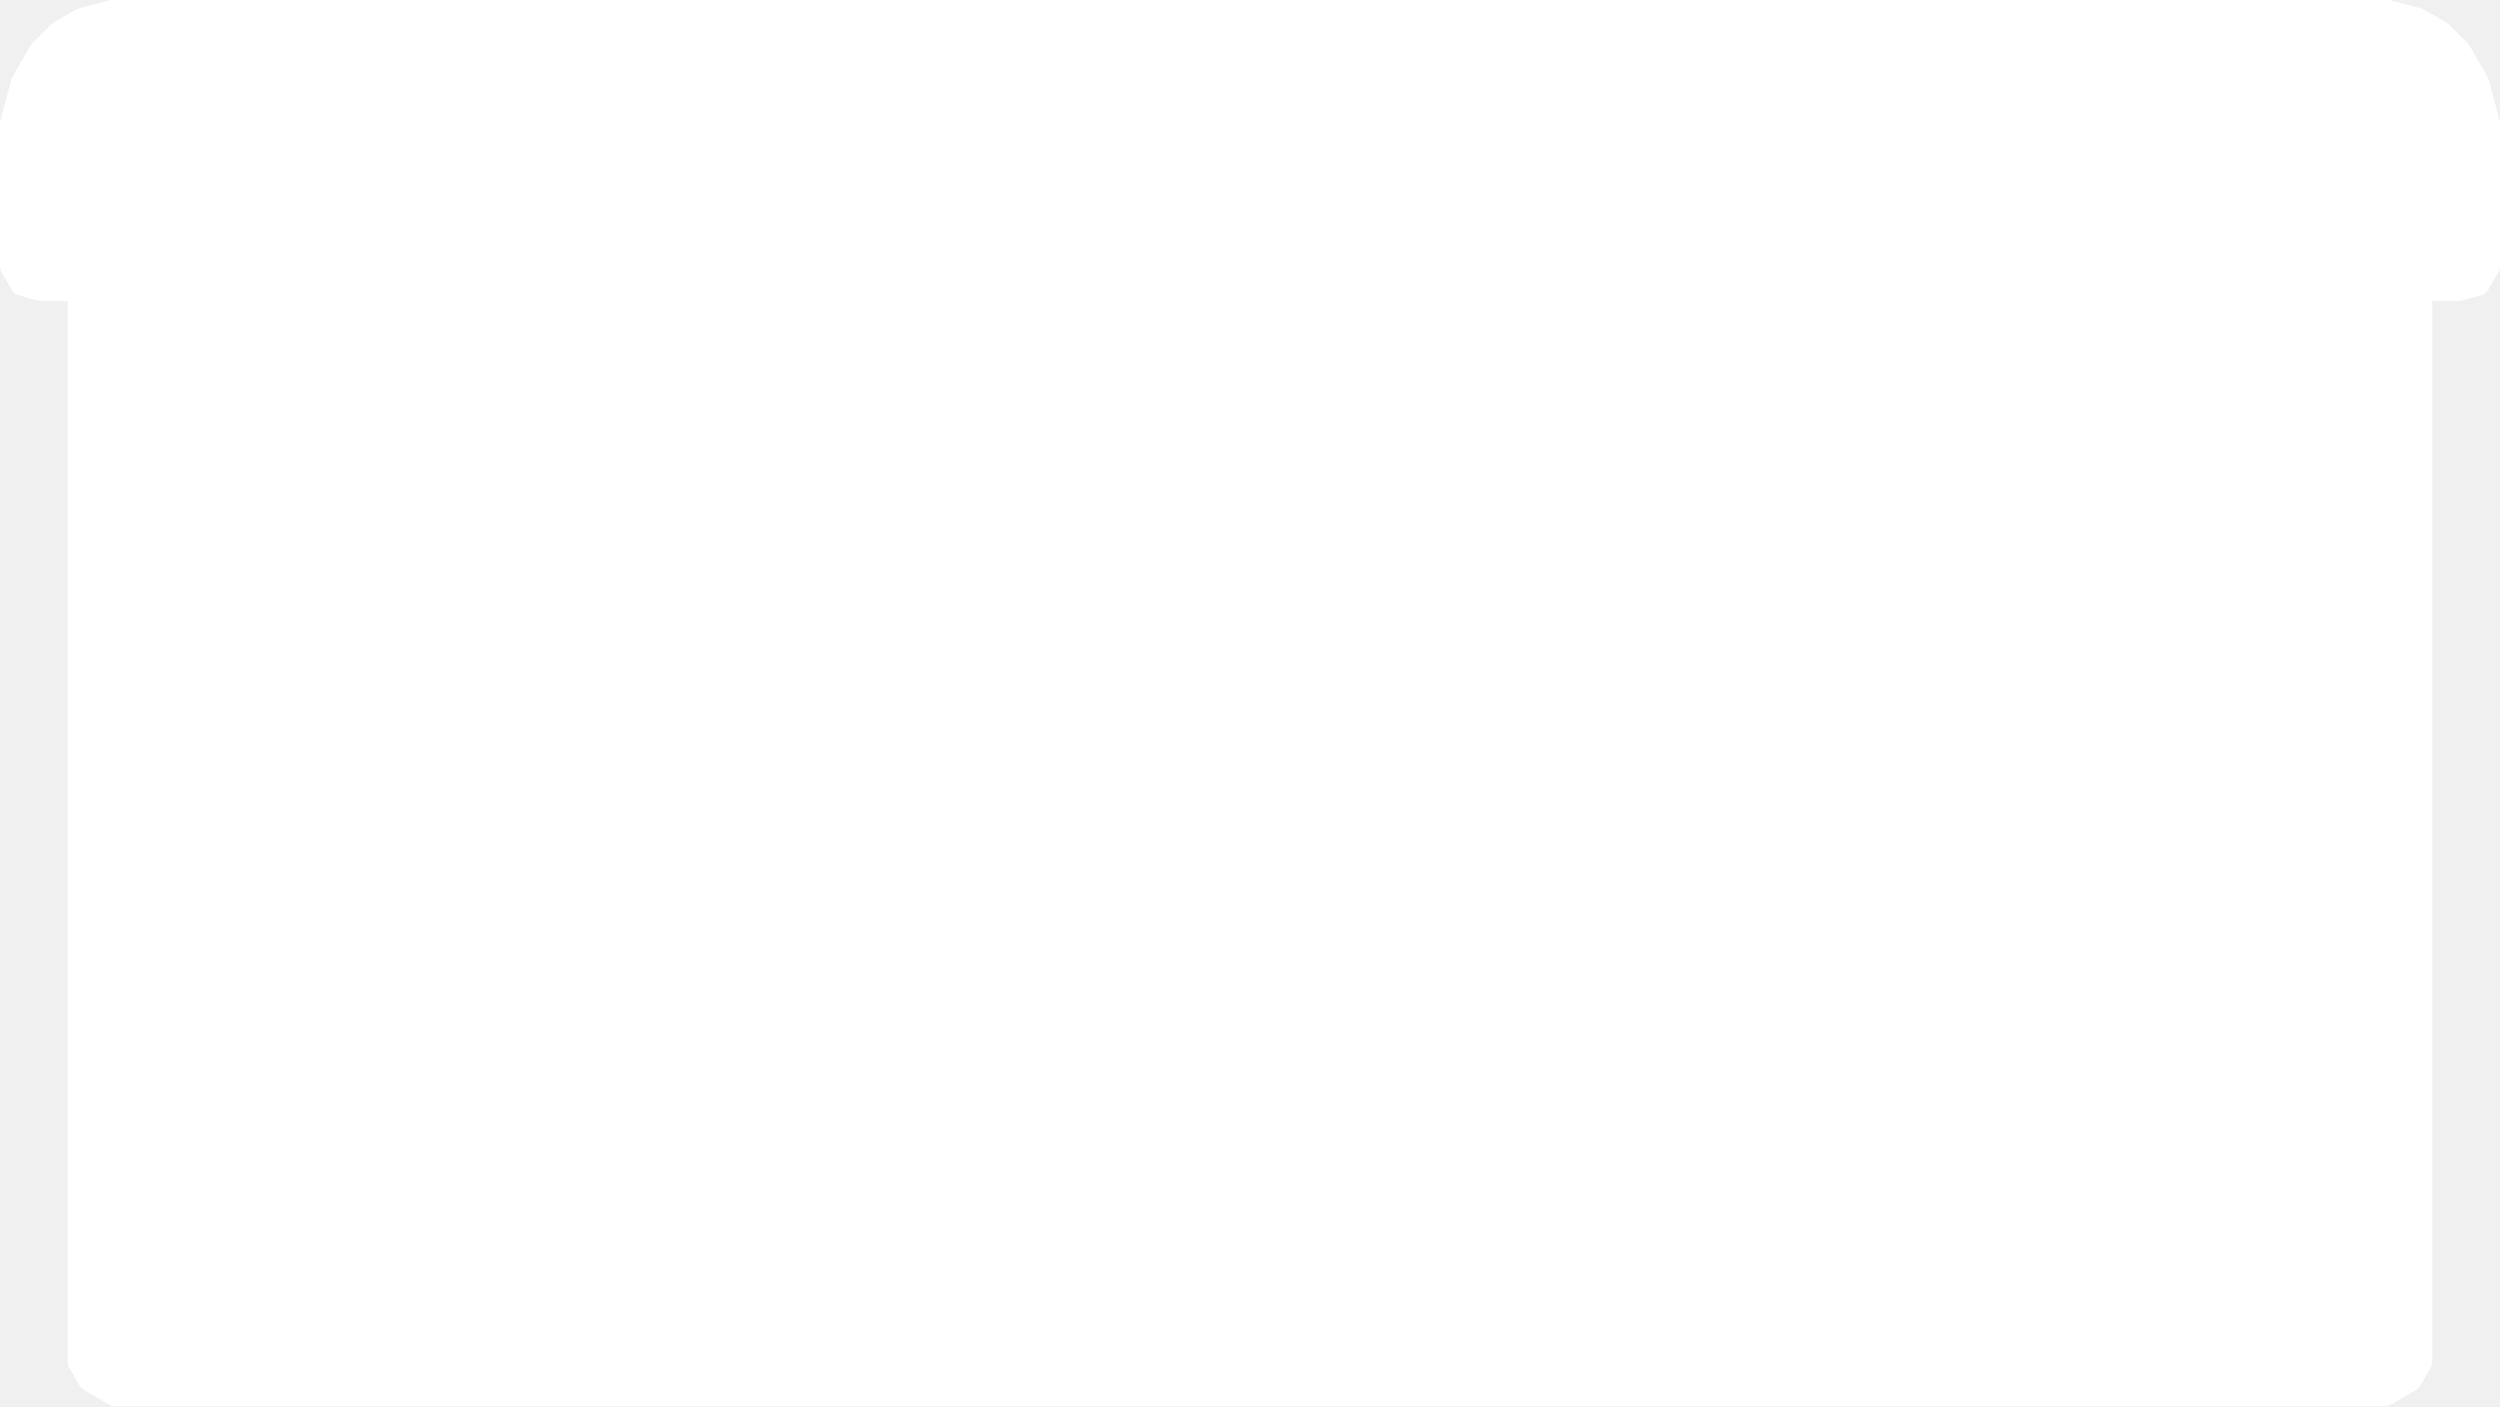
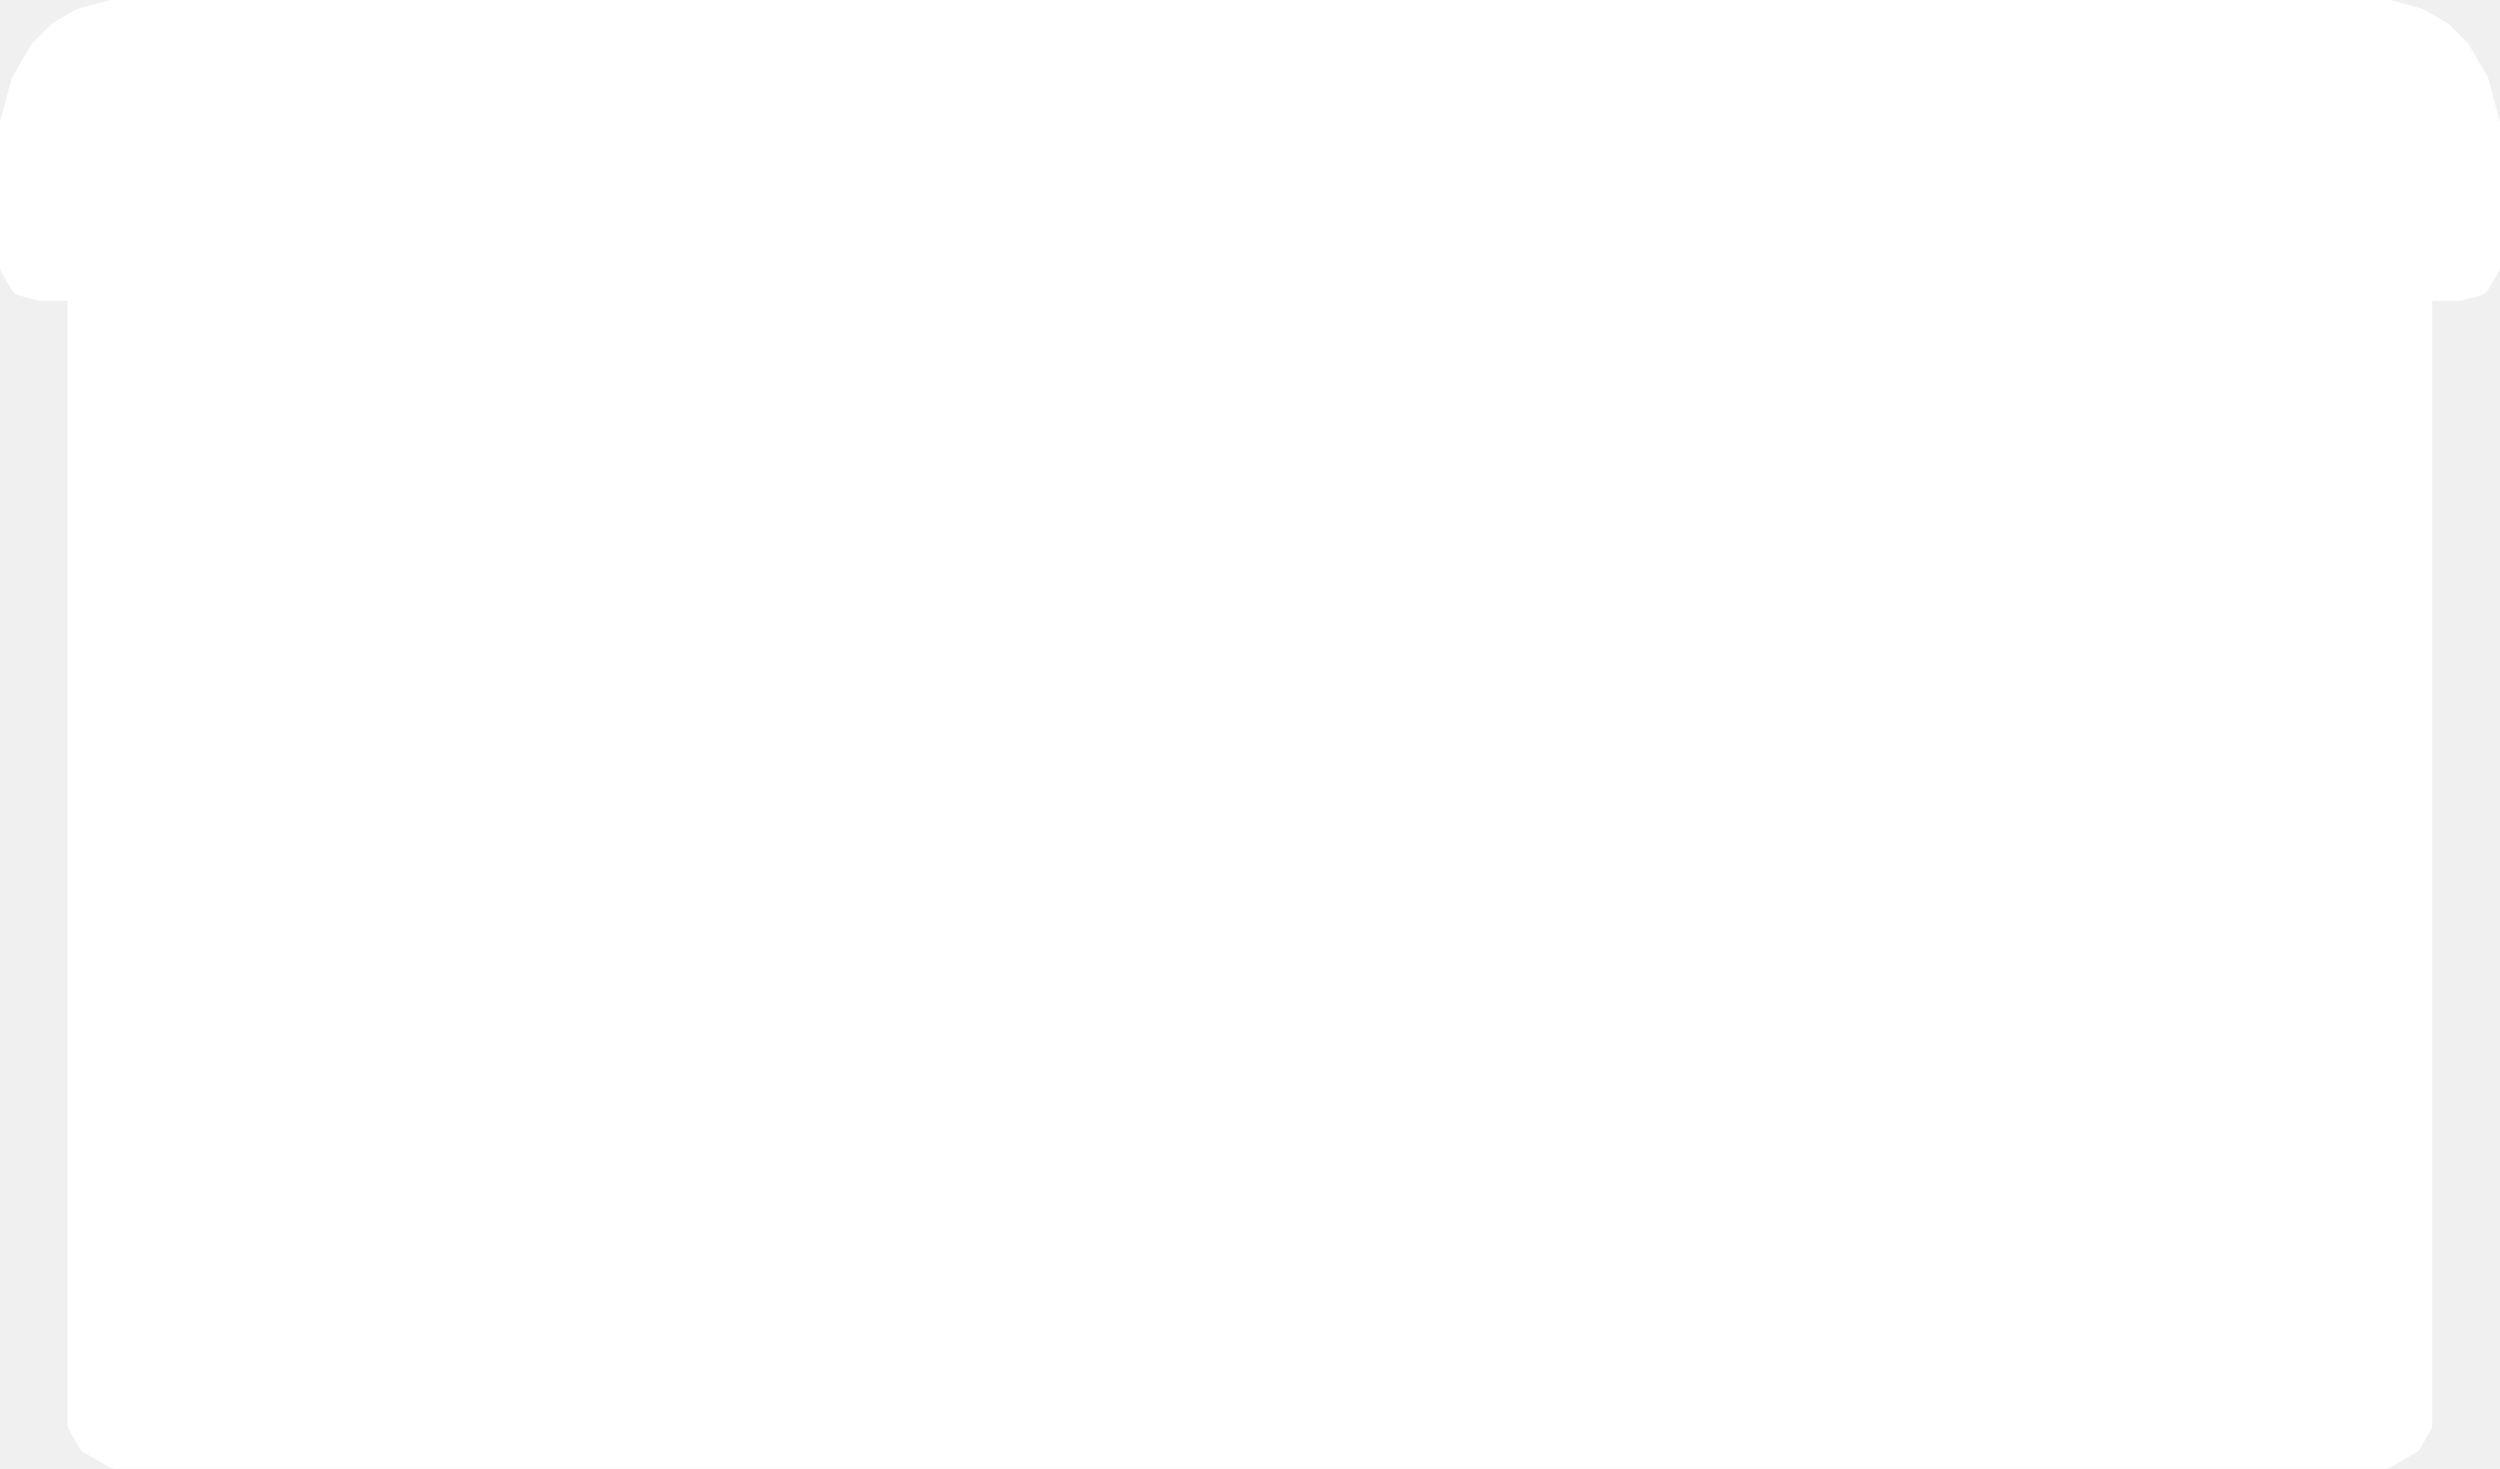
- <svg xmlns="http://www.w3.org/2000/svg" viewBox="0 0 240 135">
-   <path d="M10.72 0.00 C10.62 0.00 10.52 0.02 10.42 0.05 L7.52 0.82 C7.42 0.85 7.33 0.89 7.24 0.95 L5.14 2.16 C5.05 2.21 4.98 2.27 4.91 2.34 L3.13 4.11 C3.06 4.18 3.00 4.26 2.94 4.34 L1.21 7.37 C1.16 7.45 1.12 7.54 1.09 7.64 L0.04 11.56 C0.01 11.65 0.00 11.76 0.00 11.85 L0.00 25.57 C0.00 25.77 0.05 25.96 0.15 26.14 L1.13 27.83 C1.28 28.09 1.53 28.28 1.82 28.36 L3.63 28.84 C3.73 28.87 3.83 28.89 3.93 28.89 L6.49 28.89 L6.49 130.73 C6.50 130.93 6.55 131.13 6.65 131.30 L7.65 133.04 C7.75 133.21 7.89 133.35 8.07 133.45 L10.49 134.85 C10.66 134.95 10.86 135.00 11.06 135.00 L82.44 135.00 L157.56 135.00 L228.94 135.00 C229.14 135.00 229.34 134.95 229.51 134.85 L231.93 133.45 C232.10 133.35 232.24 133.21 232.34 133.04 L233.35 131.30 C233.45 131.13 233.50 130.93 233.50 130.73 L233.50 28.89 L236.06 28.89 C236.16 28.89 236.26 28.87 236.36 28.84 L238.17 28.36 C238.46 28.28 238.71 28.09 238.86 27.83 L239.84 26.14 C239.94 25.97 240.00 25.77 240.00 25.57 L240.00 11.85 C240.00 11.75 239.99 11.65 239.96 11.56 L238.91 7.64 C238.88 7.54 238.85 7.45 238.80 7.37 L237.05 4.34 C237.00 4.26 236.94 4.18 236.87 4.11 L235.10 2.34 C235.03 2.27 234.95 2.21 234.86 2.16 L232.75 0.95 C232.67 0.90 232.58 0.85 232.48 0.82 L229.58 0.05 C229.48 0.02 229.39 0.00 229.29 0.00 L153.74 0.00 L86.25 0.00 L10.72 0.00 Z" fill="#fff" />
+ <svg xmlns="http://www.w3.org/2000/svg" viewBox="0 0 240 141">
+   <path d="M 10.72 0.00 C 10.62 0.00 10.52 0.02 10.42 0.05 L 7.52 0.82 C 7.42 0.85 7.33 0.89 7.24 0.95 L 5.14 2.16 C 5.05 2.21 4.98 2.27 4.91 2.34 L 3.13 4.11 C 3.06 4.18 3.00 4.26 2.94 4.34 L 1.21 7.37 C 1.16 7.45 1.12 7.54 1.09 7.64 L 0.04 11.56 C 0.01 11.65 0.00 11.76 0.00 11.85 L 0.00 25.57 C 0.00 25.77 0.05 25.96 0.15 26.14 L 1.13 27.83 C 1.28 28.09 1.53 28.28 1.82 28.36 L 3.63 28.84 C 3.73 28.87 3.83 28.89 3.93 28.89 L 6.49 28.89 L 6.49 136.73 C 6.50 136.93 6.55 137.13 6.65 137.3 L 7.65 139.04 C 7.75 139.21 7.89 139.35 8.07 139.45 L 10.49 140.85 C 10.66 140.95 10.86 141 11.06 141 L 82.44 141 L 157.56 141 L 228.94 141 C 229.14 141 229.34 140.95 229.51 140.85 L 231.93 139.45 C 232.10 139.35 232.24 139.21 232.34 139.04 L 233.35 137.3 C 233.45 137.13 233.50 136.93 233.50 136.73 L 233.50 28.89 L 236.06 28.89 C 236.16 28.89 236.26 28.87 236.36 28.84 L 238.17 28.36 C 238.46 28.28 238.71 28.09 238.86 27.83 L 239.84 26.14 C 239.94 25.97 240.00 25.77 240.00 25.57 L 240.00 11.85 C 240.00 11.75 239.99 11.65 239.96 11.56 L 238.91 7.64 C 238.88 7.54 238.85 7.45 238.80 7.37 L 237.05 4.34 C 237.00 4.26 236.94 4.18 236.87 4.11 L 235.10 2.34 C 235.03 2.27 234.95 2.21 234.86 2.16 L 232.75 0.95 C 232.67 0.90 232.58 0.85 232.48 0.82 L 229.58 0.05 C 229.48 0.02 229.39 0.00 229.29 0.00 L 153.74 0.00 L 86.25 0.00 L 10.72 0.00 Z" fill="#fff" />
</svg>
